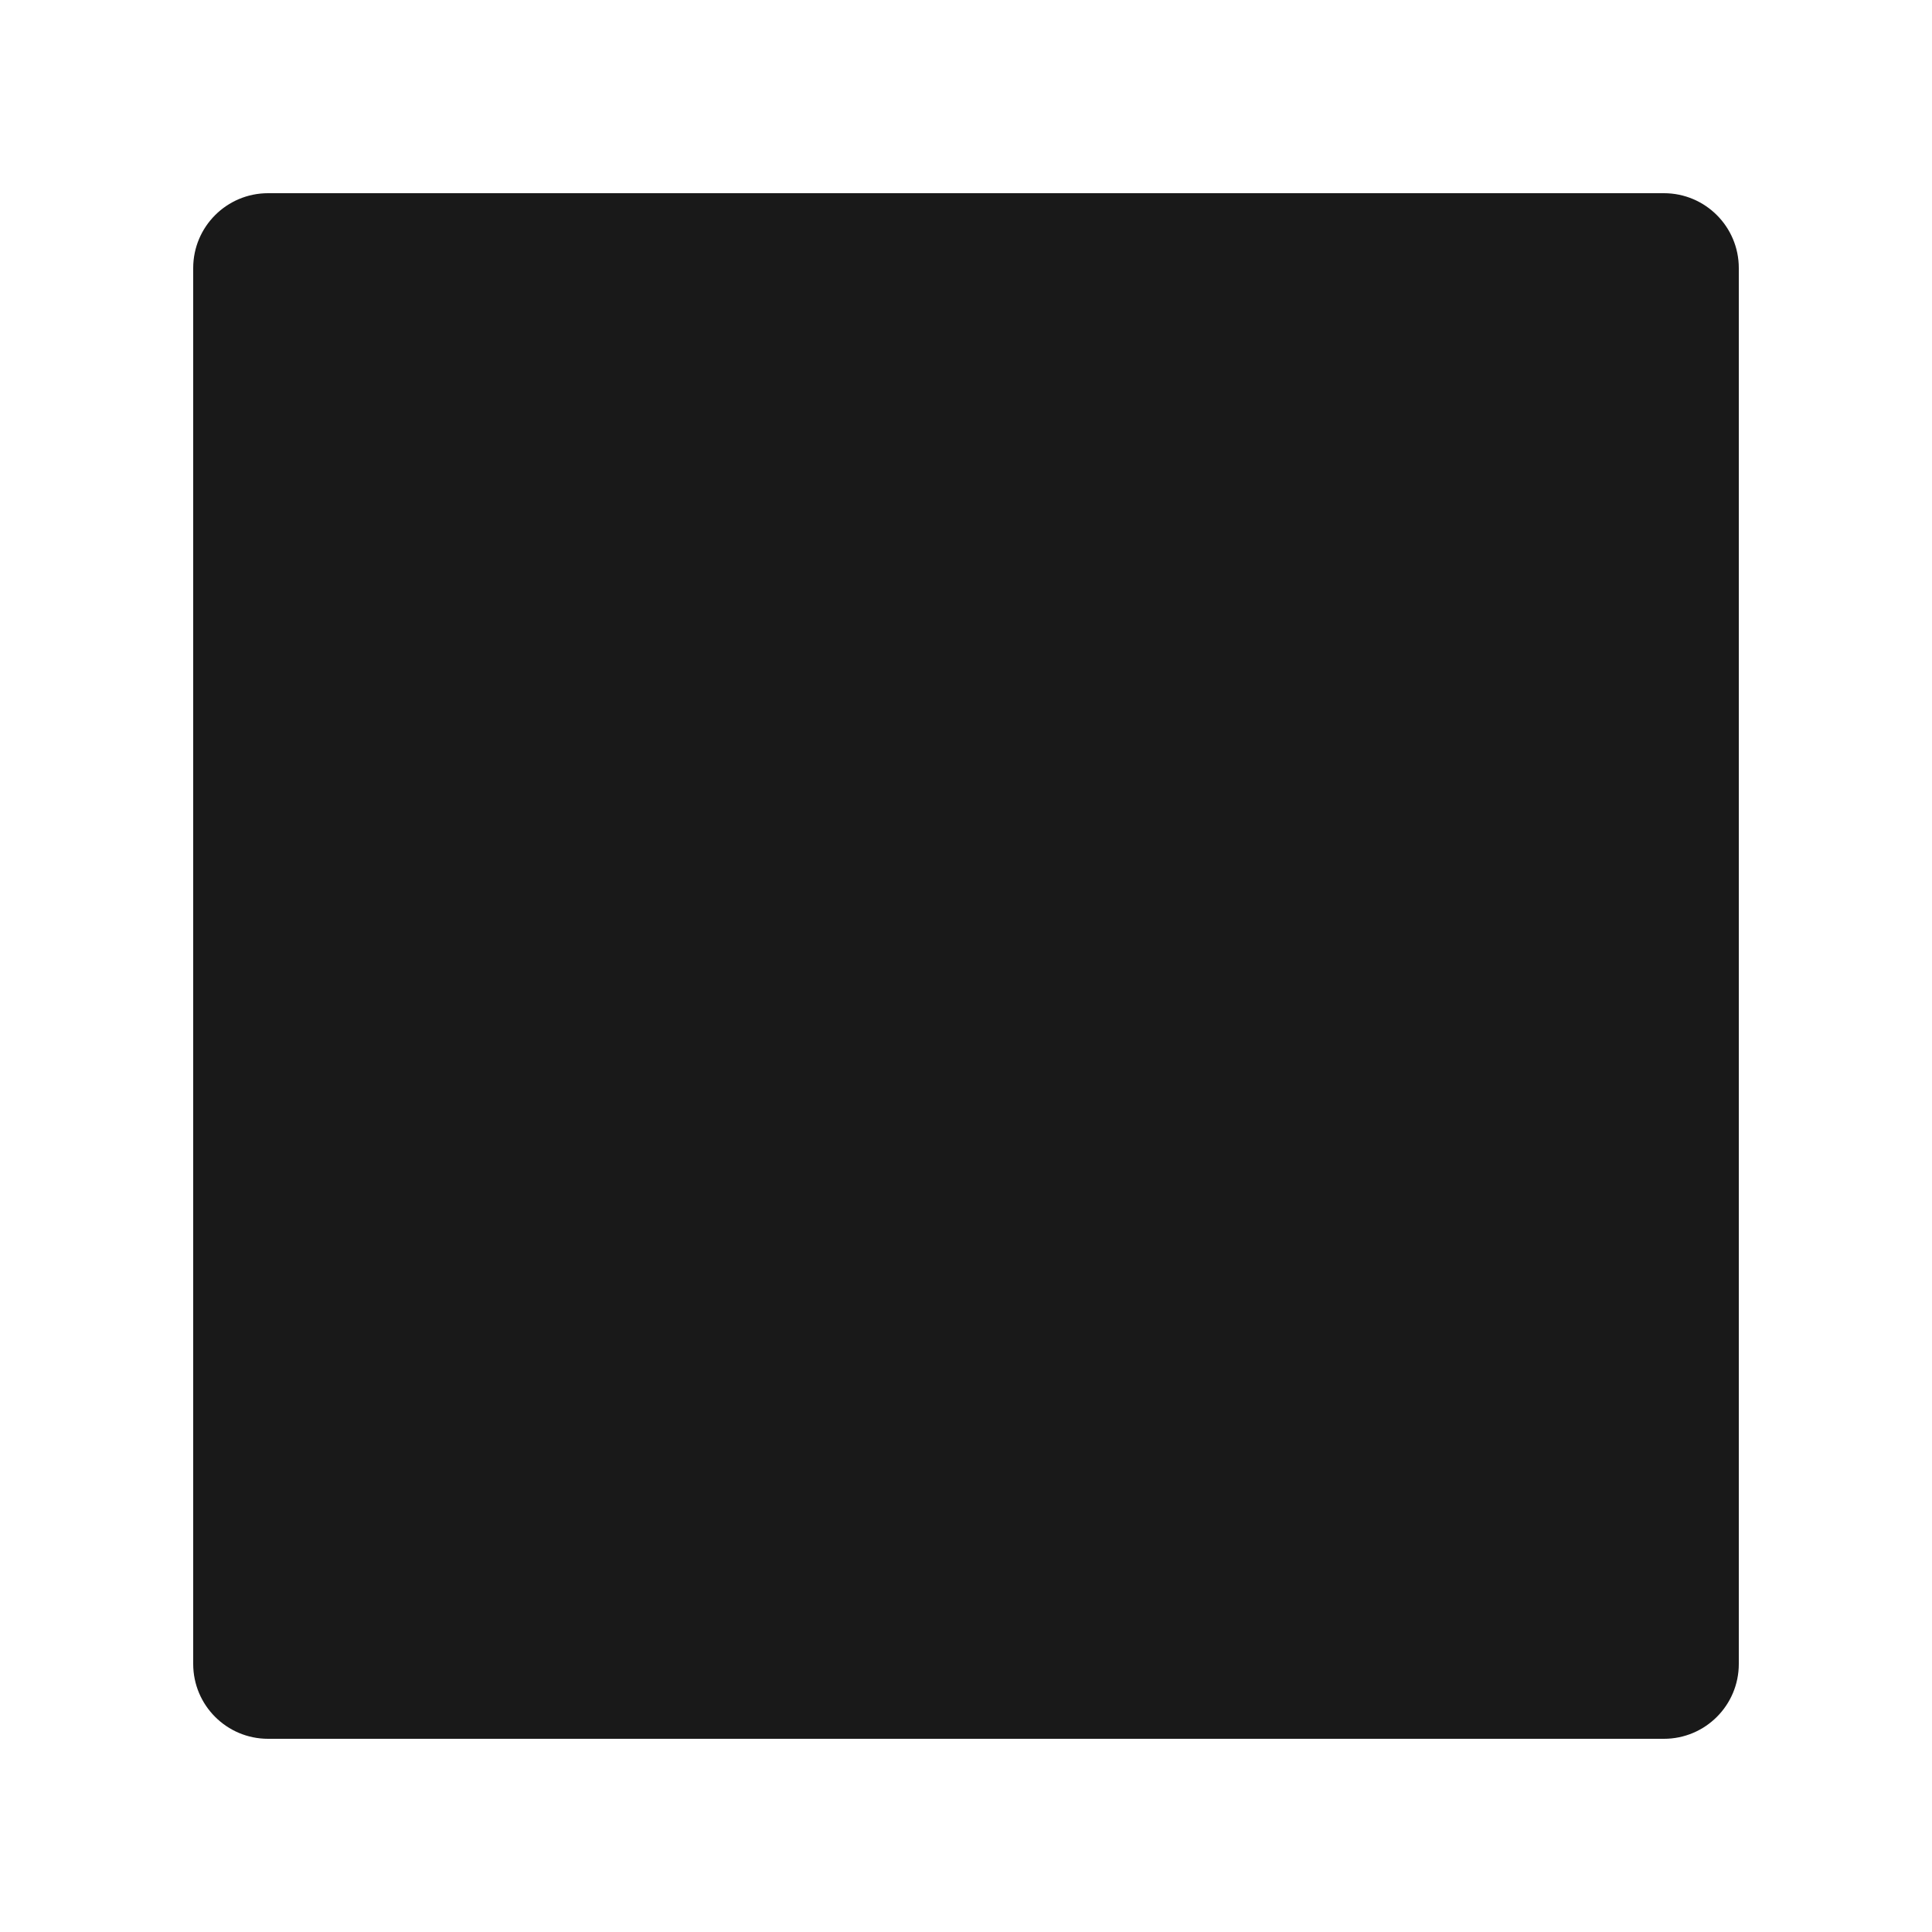
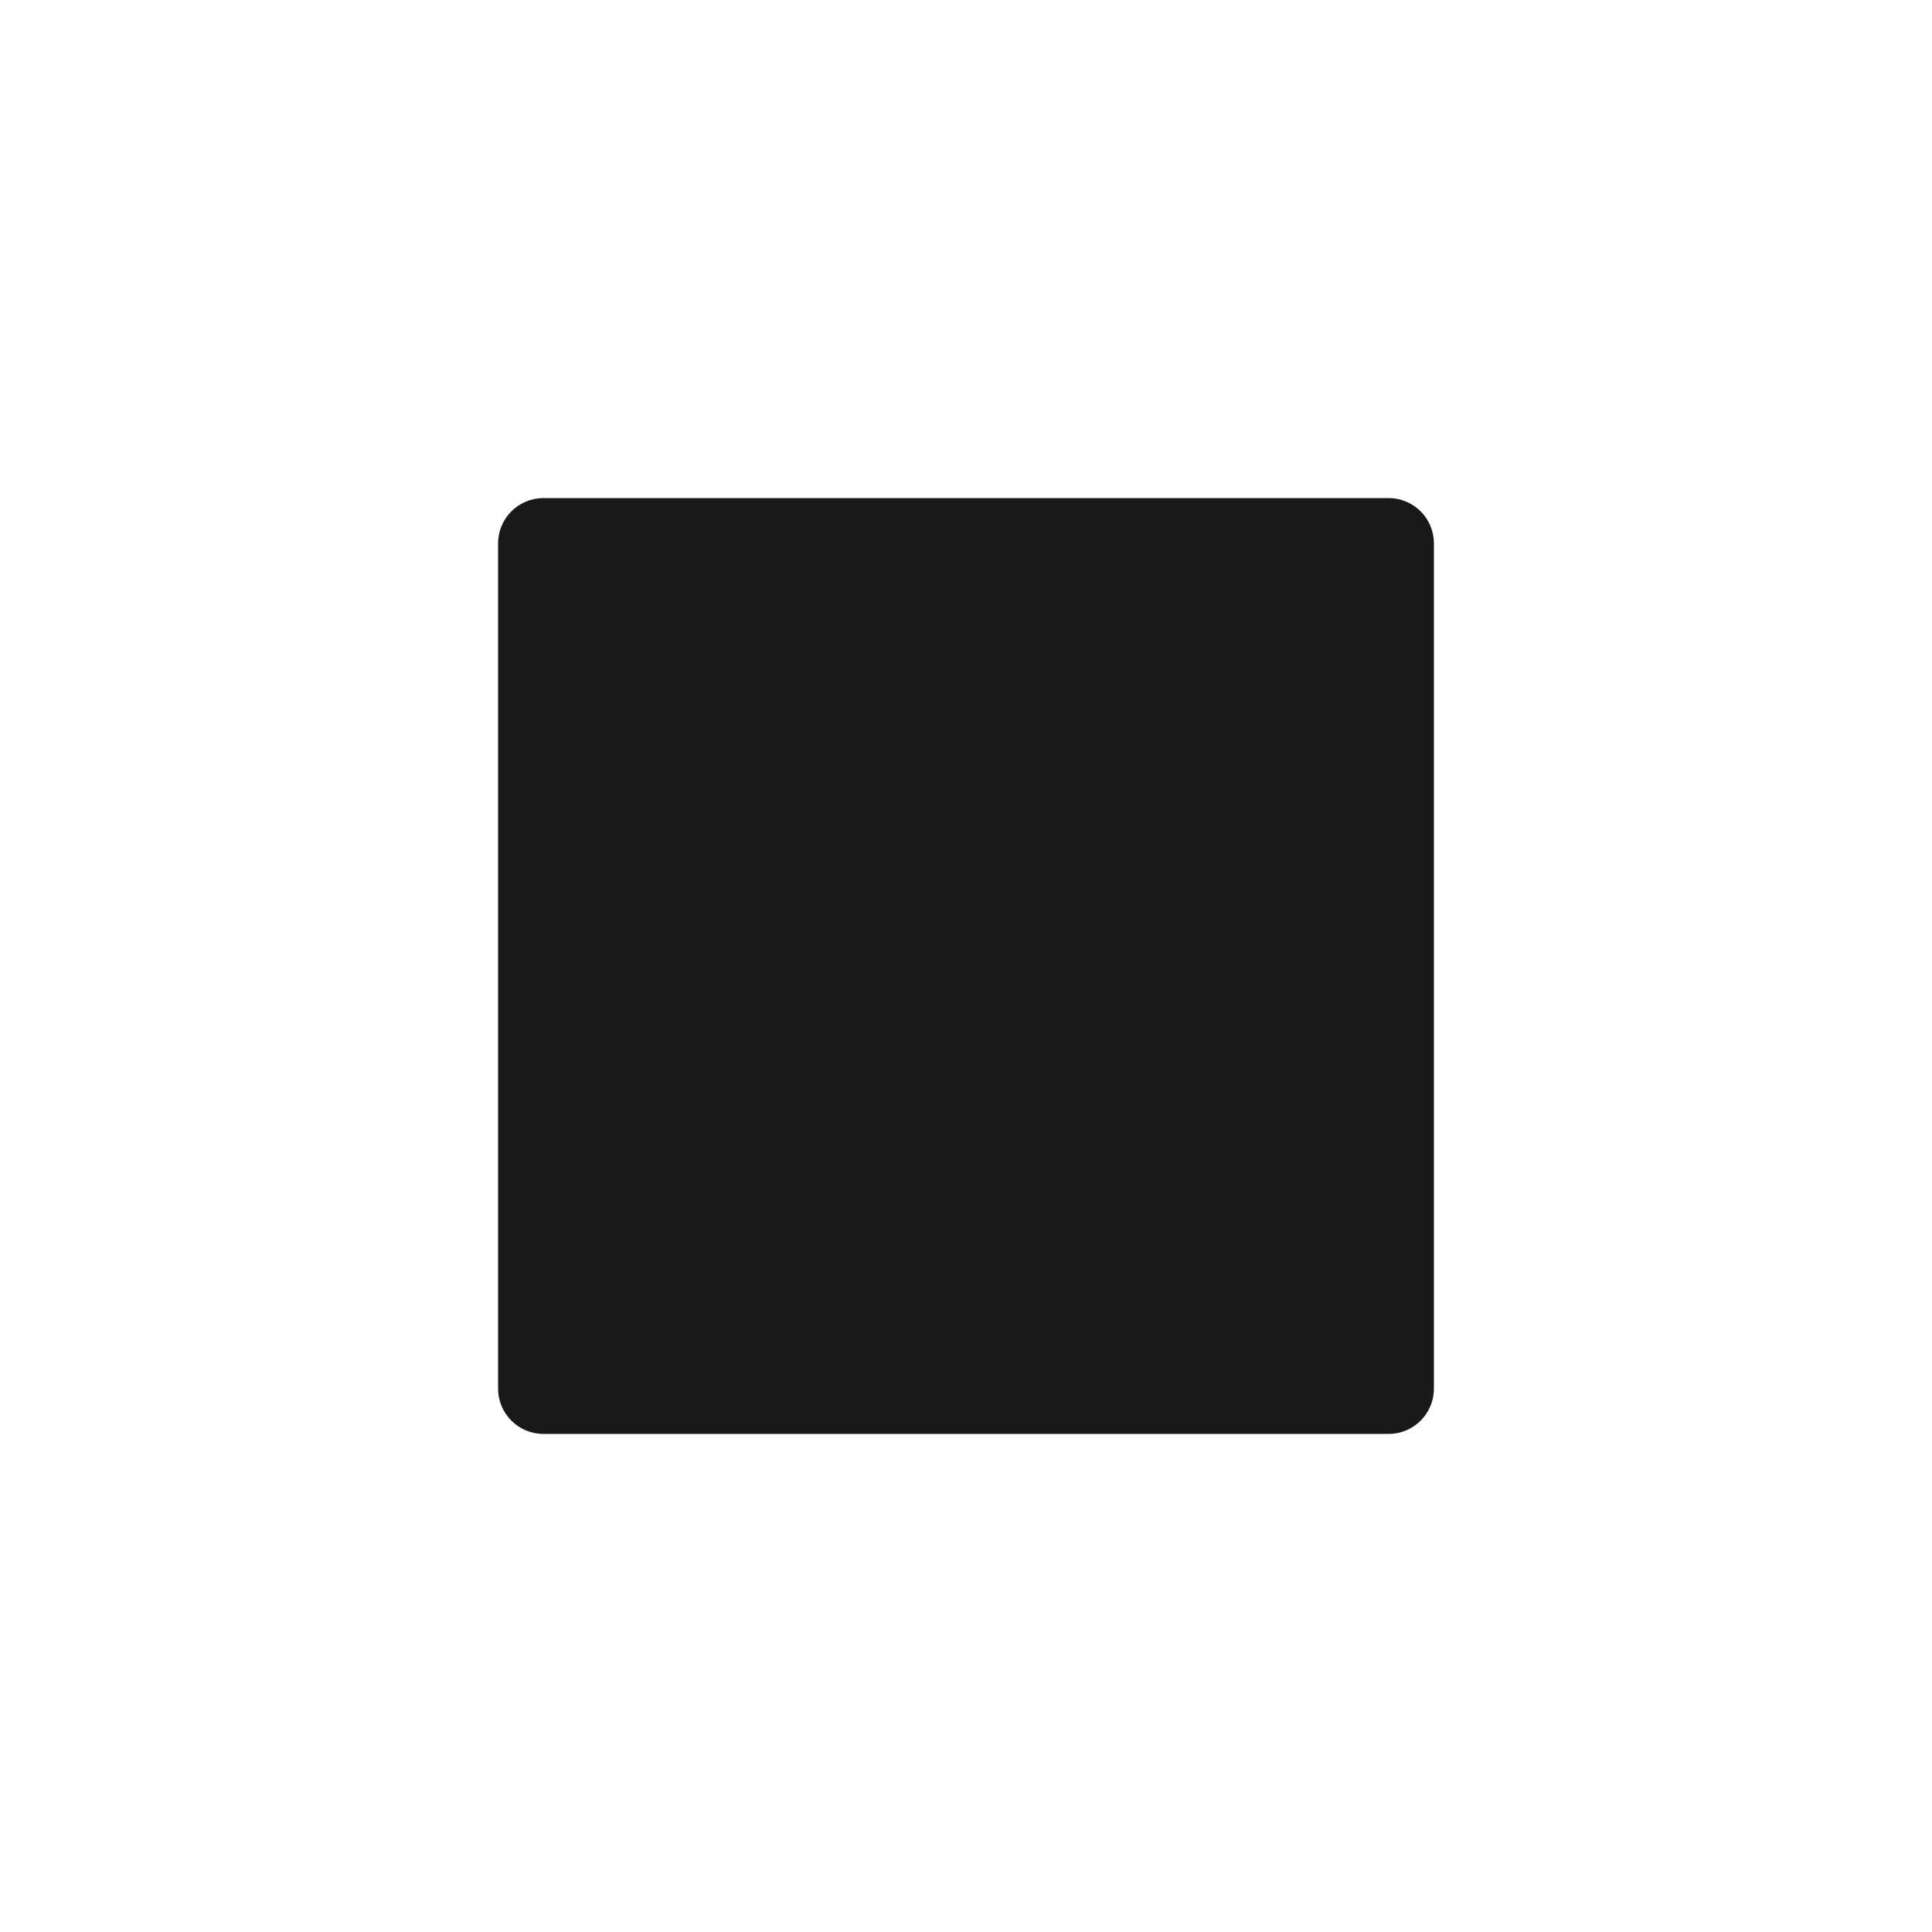
<svg xmlns="http://www.w3.org/2000/svg" width="32" height="32" viewBox="0 0 32 32" fill="none">
  <rect width="32" height="32" fill="white" />
-   <rect x="3.2" y="3.2" width="25.6" height="25.6" rx="1.24" fill="#191919" />
+   <rect x="8.25" y="8.25" width="15.5" height="15.5" rx="0.75" fill="#191919" />
</svg>
